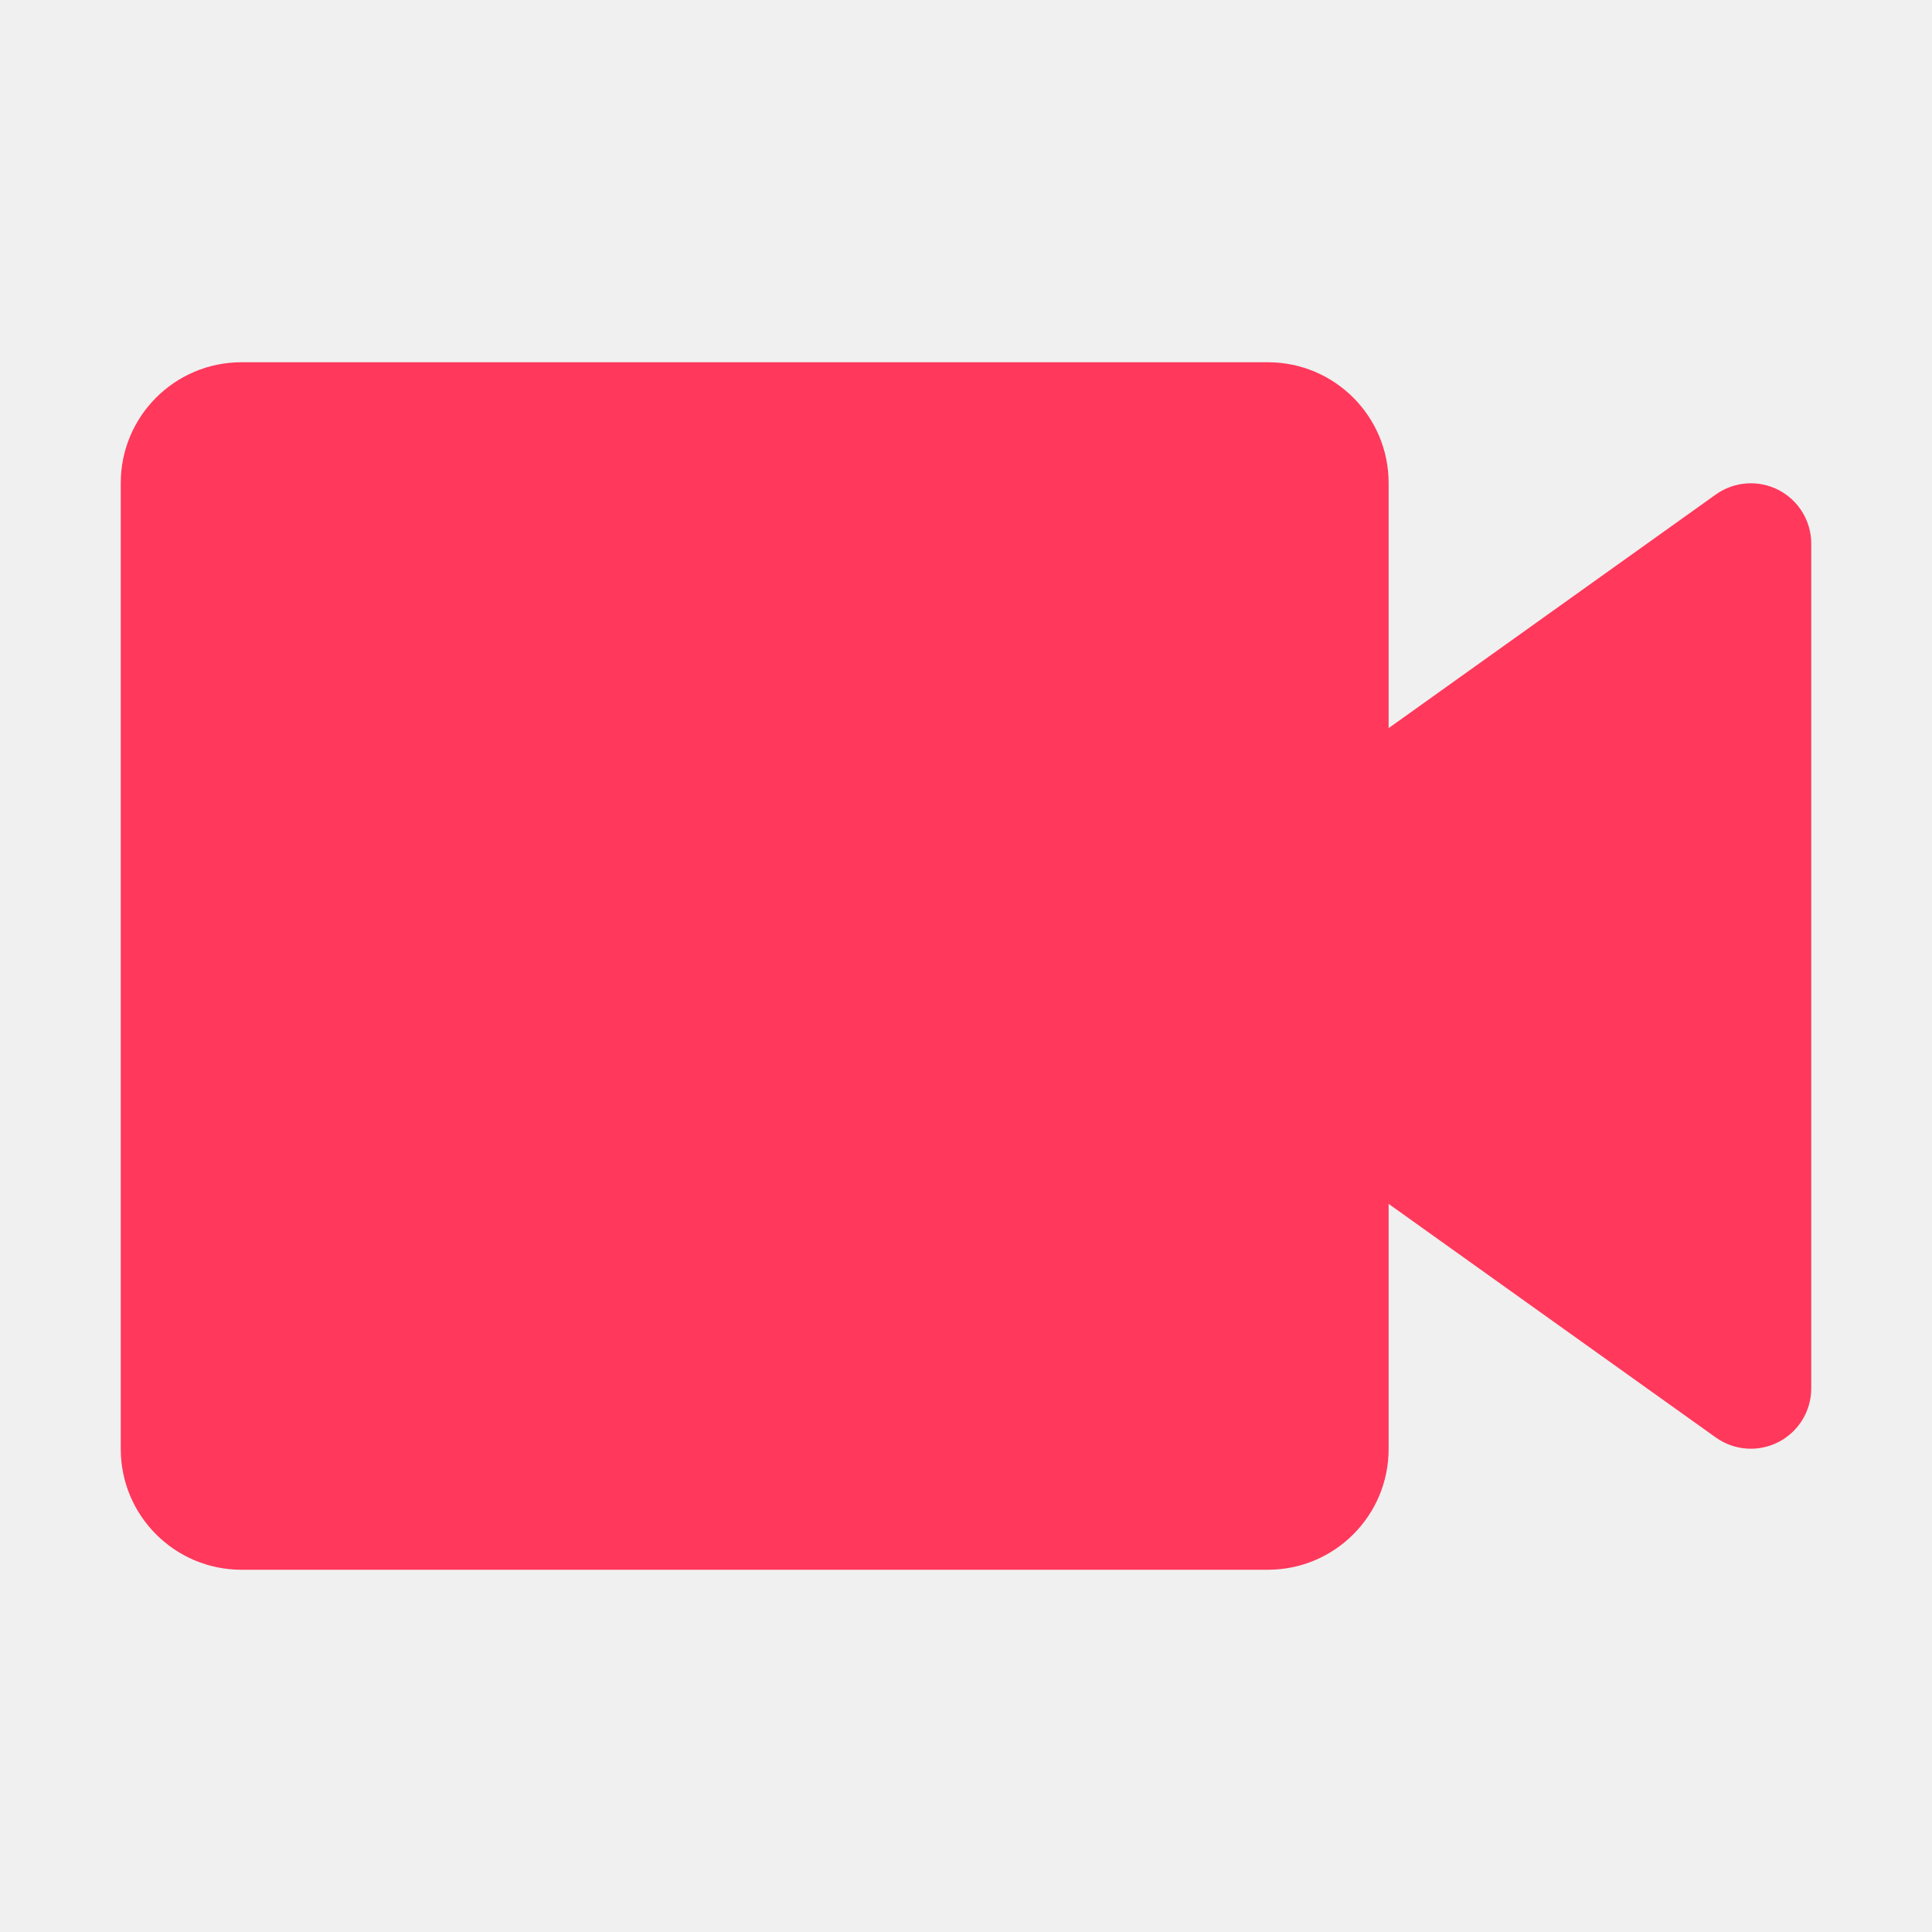
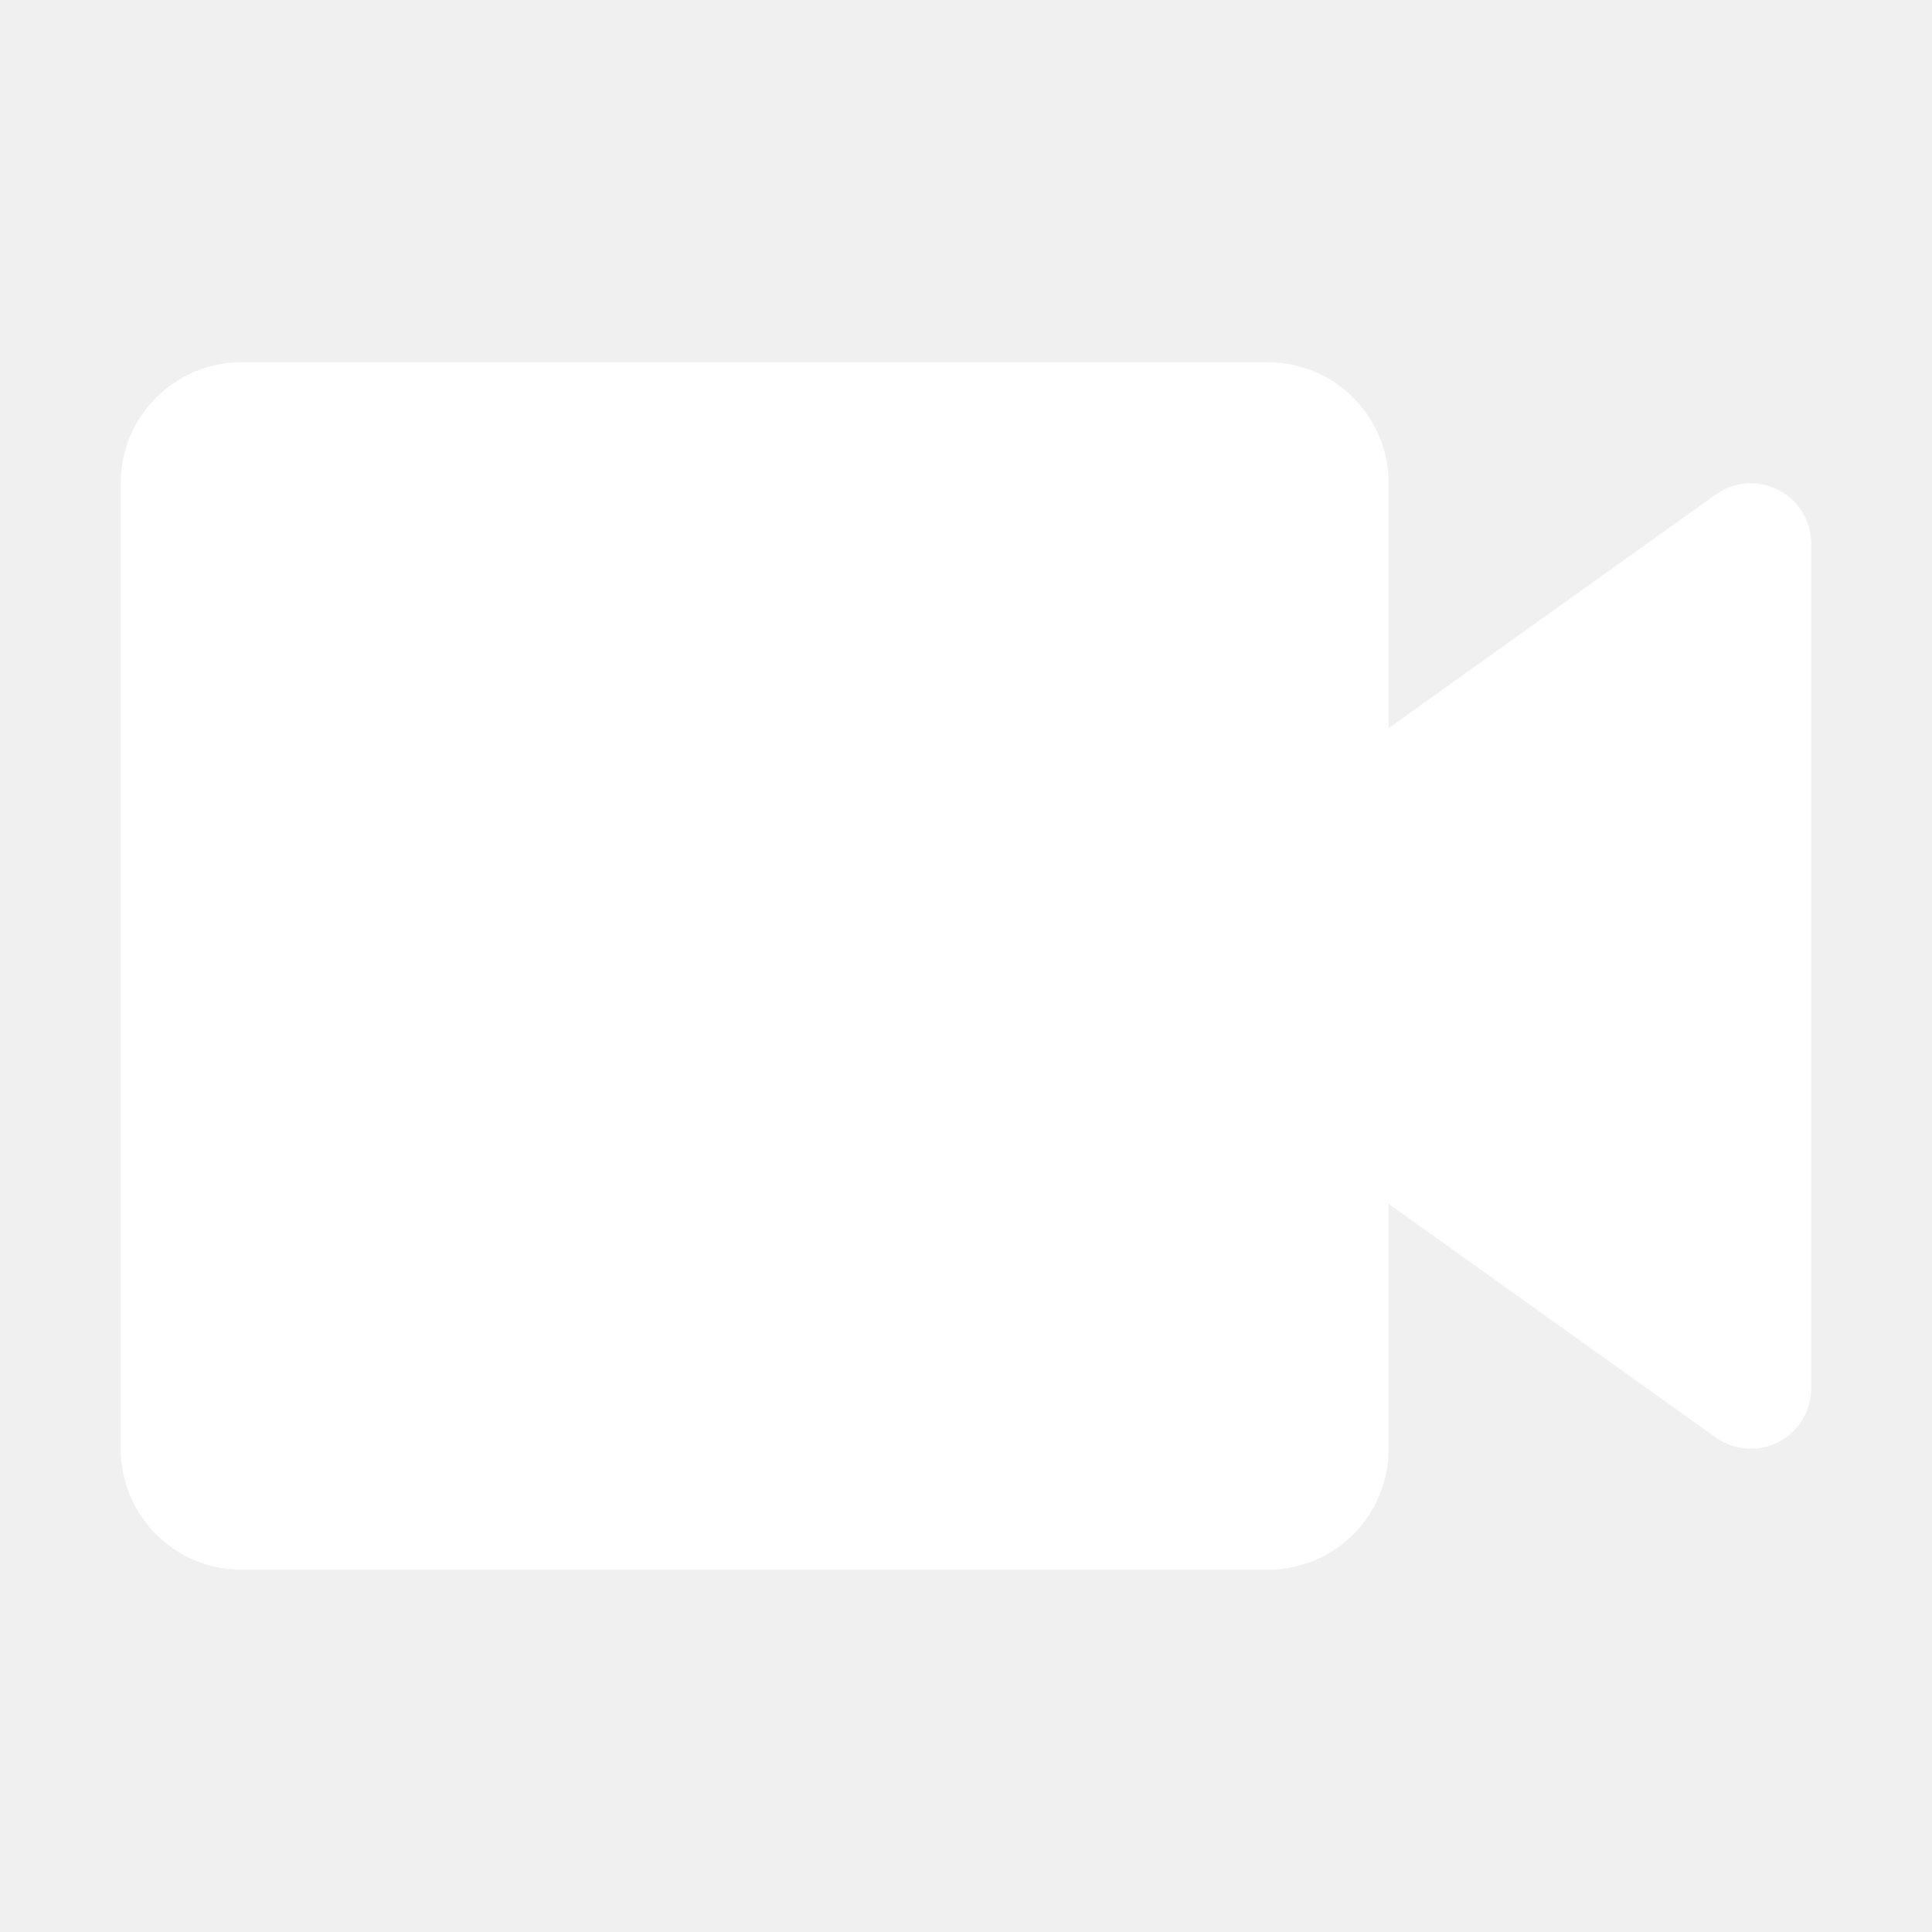
<svg xmlns="http://www.w3.org/2000/svg" id="icon" viewBox="0 0 32 32">
  <defs>
    <style>.cls-1{fill:none;}</style>
  </defs>
-   <path fill="#FF385C" d="M21,26H4a2,2,0,0,1-2-2V8A2,2,0,0,1,4,6H21a2,2,0,0,1,2,2v4.06l5.42-3.87A1,1,0,0,1,30,9V23a1,1,0,0,1-1.58.81L23,19.94V24A2,2,0,0,1,21,26Z" transform="translate(0 0)" />
+   <path fill="#ffffff" d="M21,26H4a2,2,0,0,1-2-2V8A2,2,0,0,1,4,6H21a2,2,0,0,1,2,2v4.06l5.42-3.87A1,1,0,0,1,30,9V23a1,1,0,0,1-1.58.81L23,19.94V24A2,2,0,0,1,21,26Z" transform="translate(0 0)" />
  <rect id="_Transparent_Rectangle_" data-name="&lt;Transparent Rectangle&gt;" class="cls-1" width="32" height="32" />
</svg>
